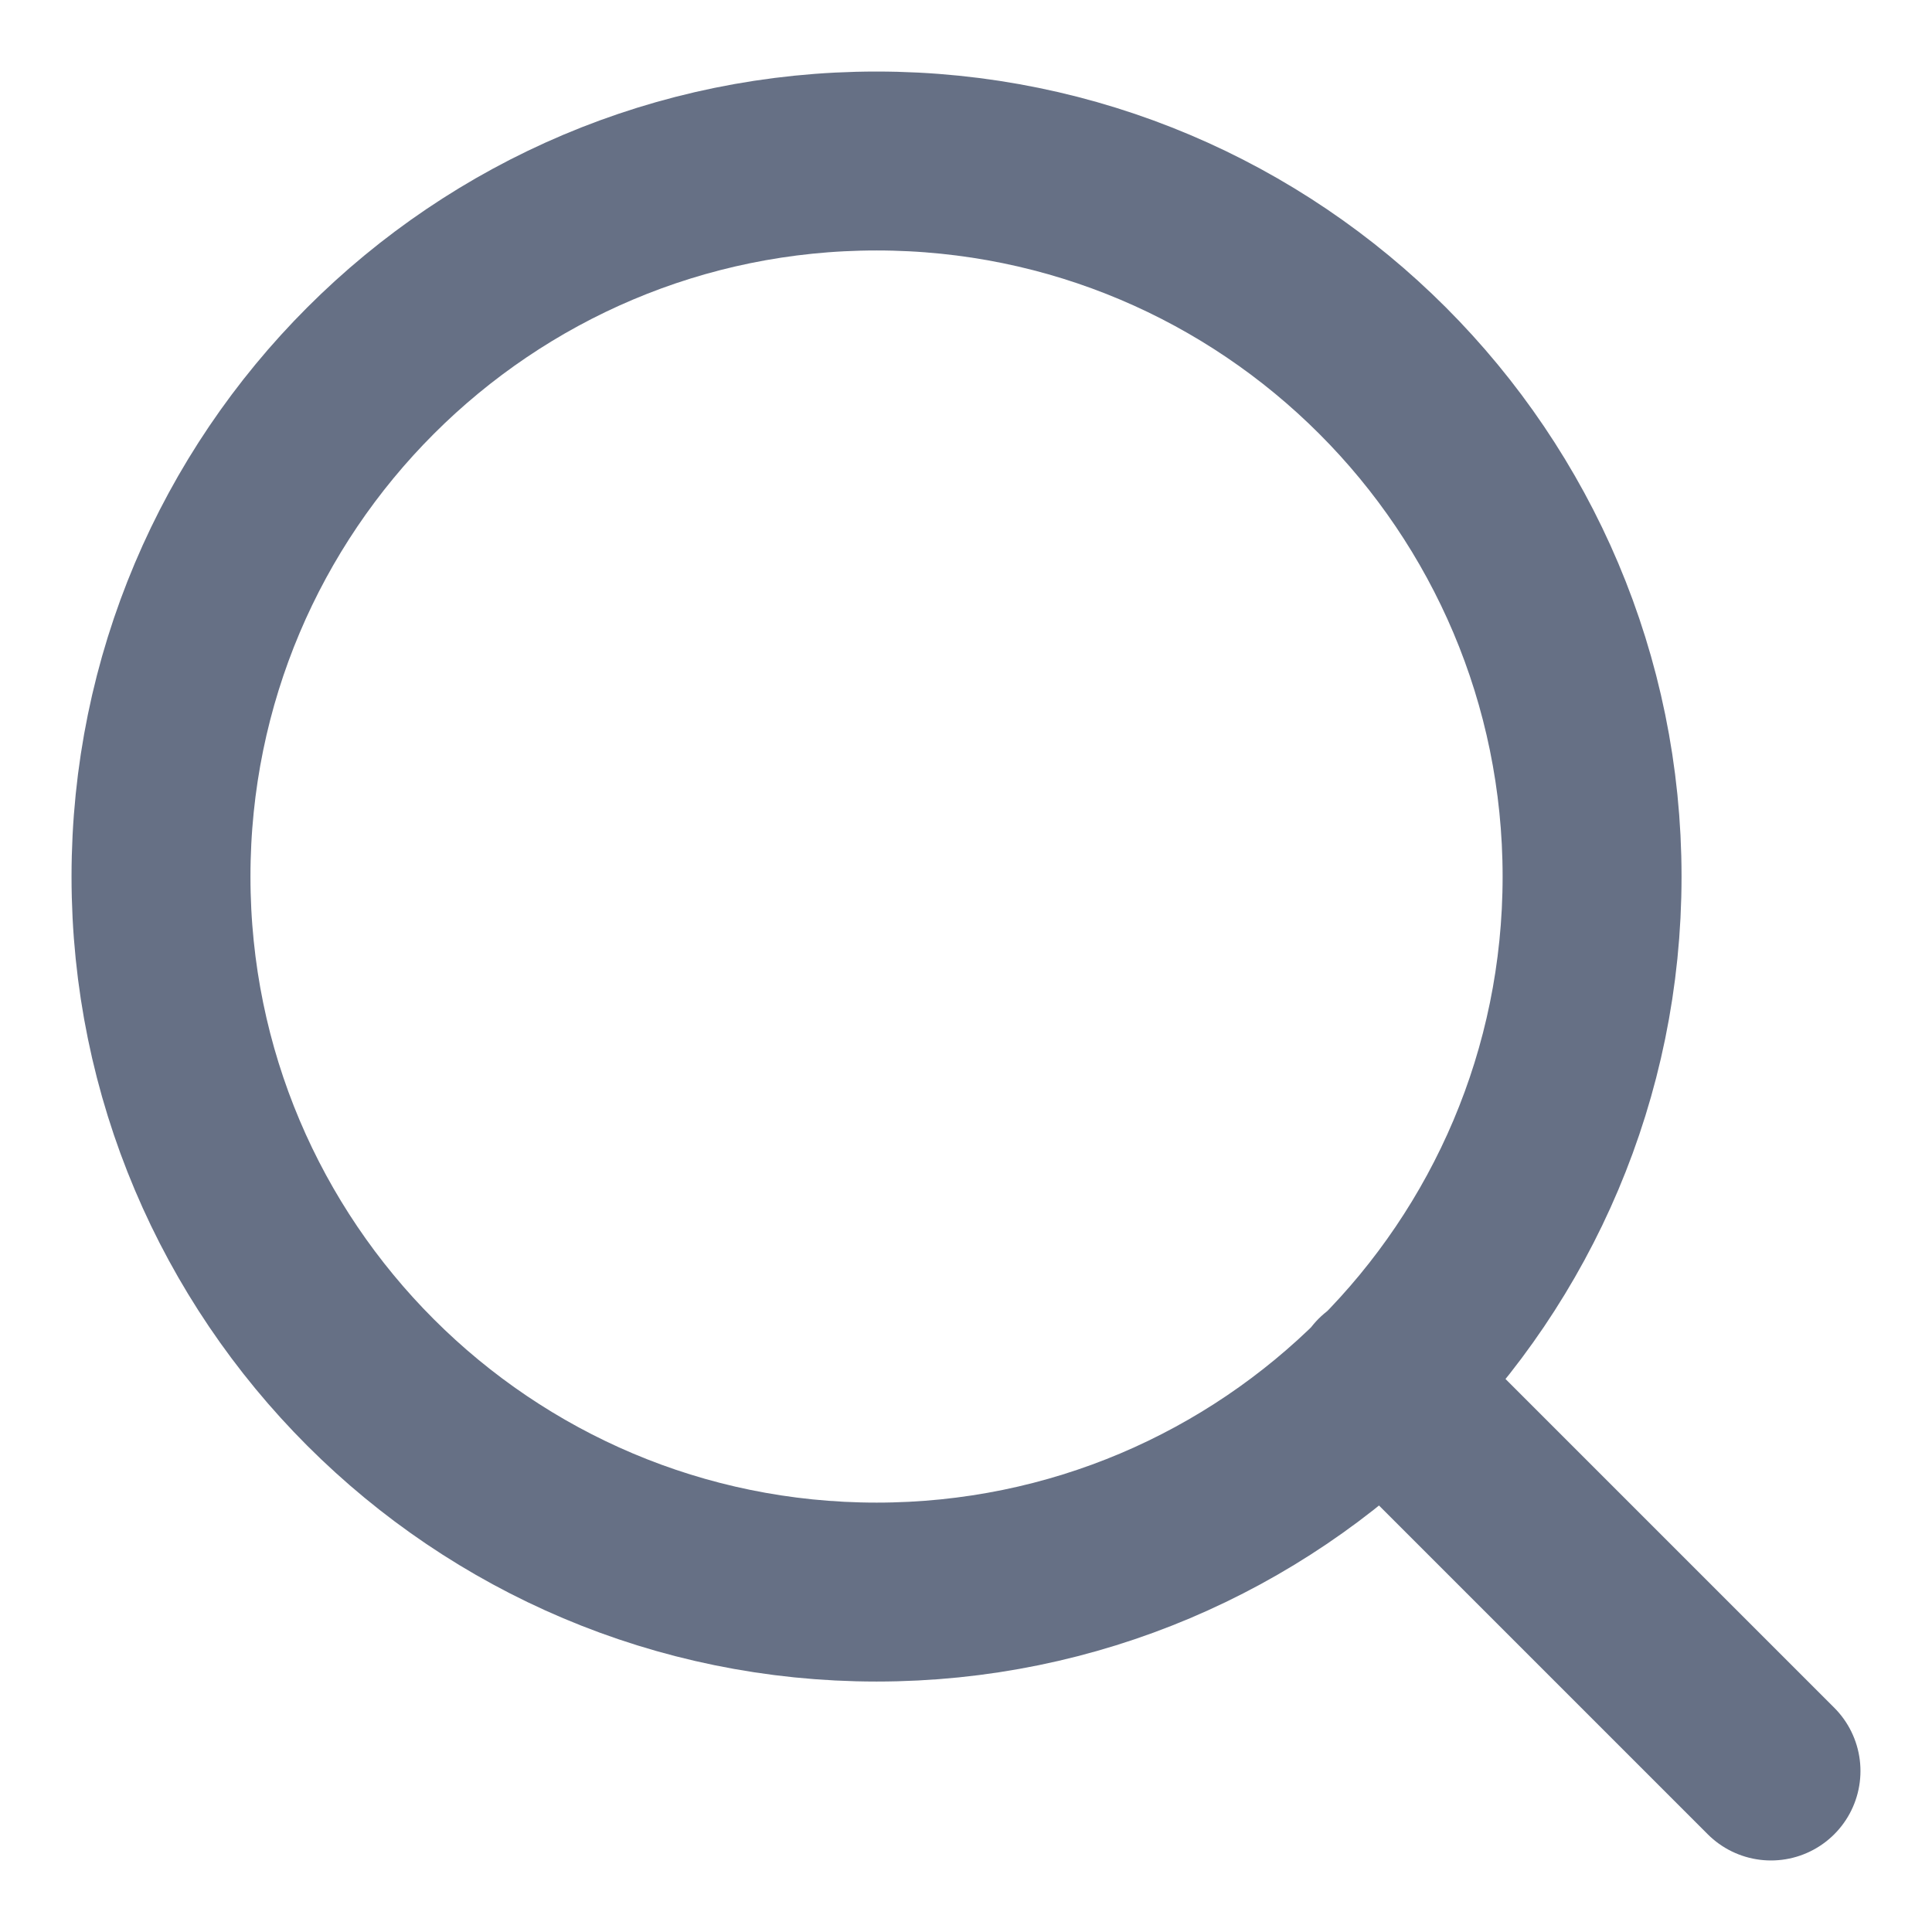
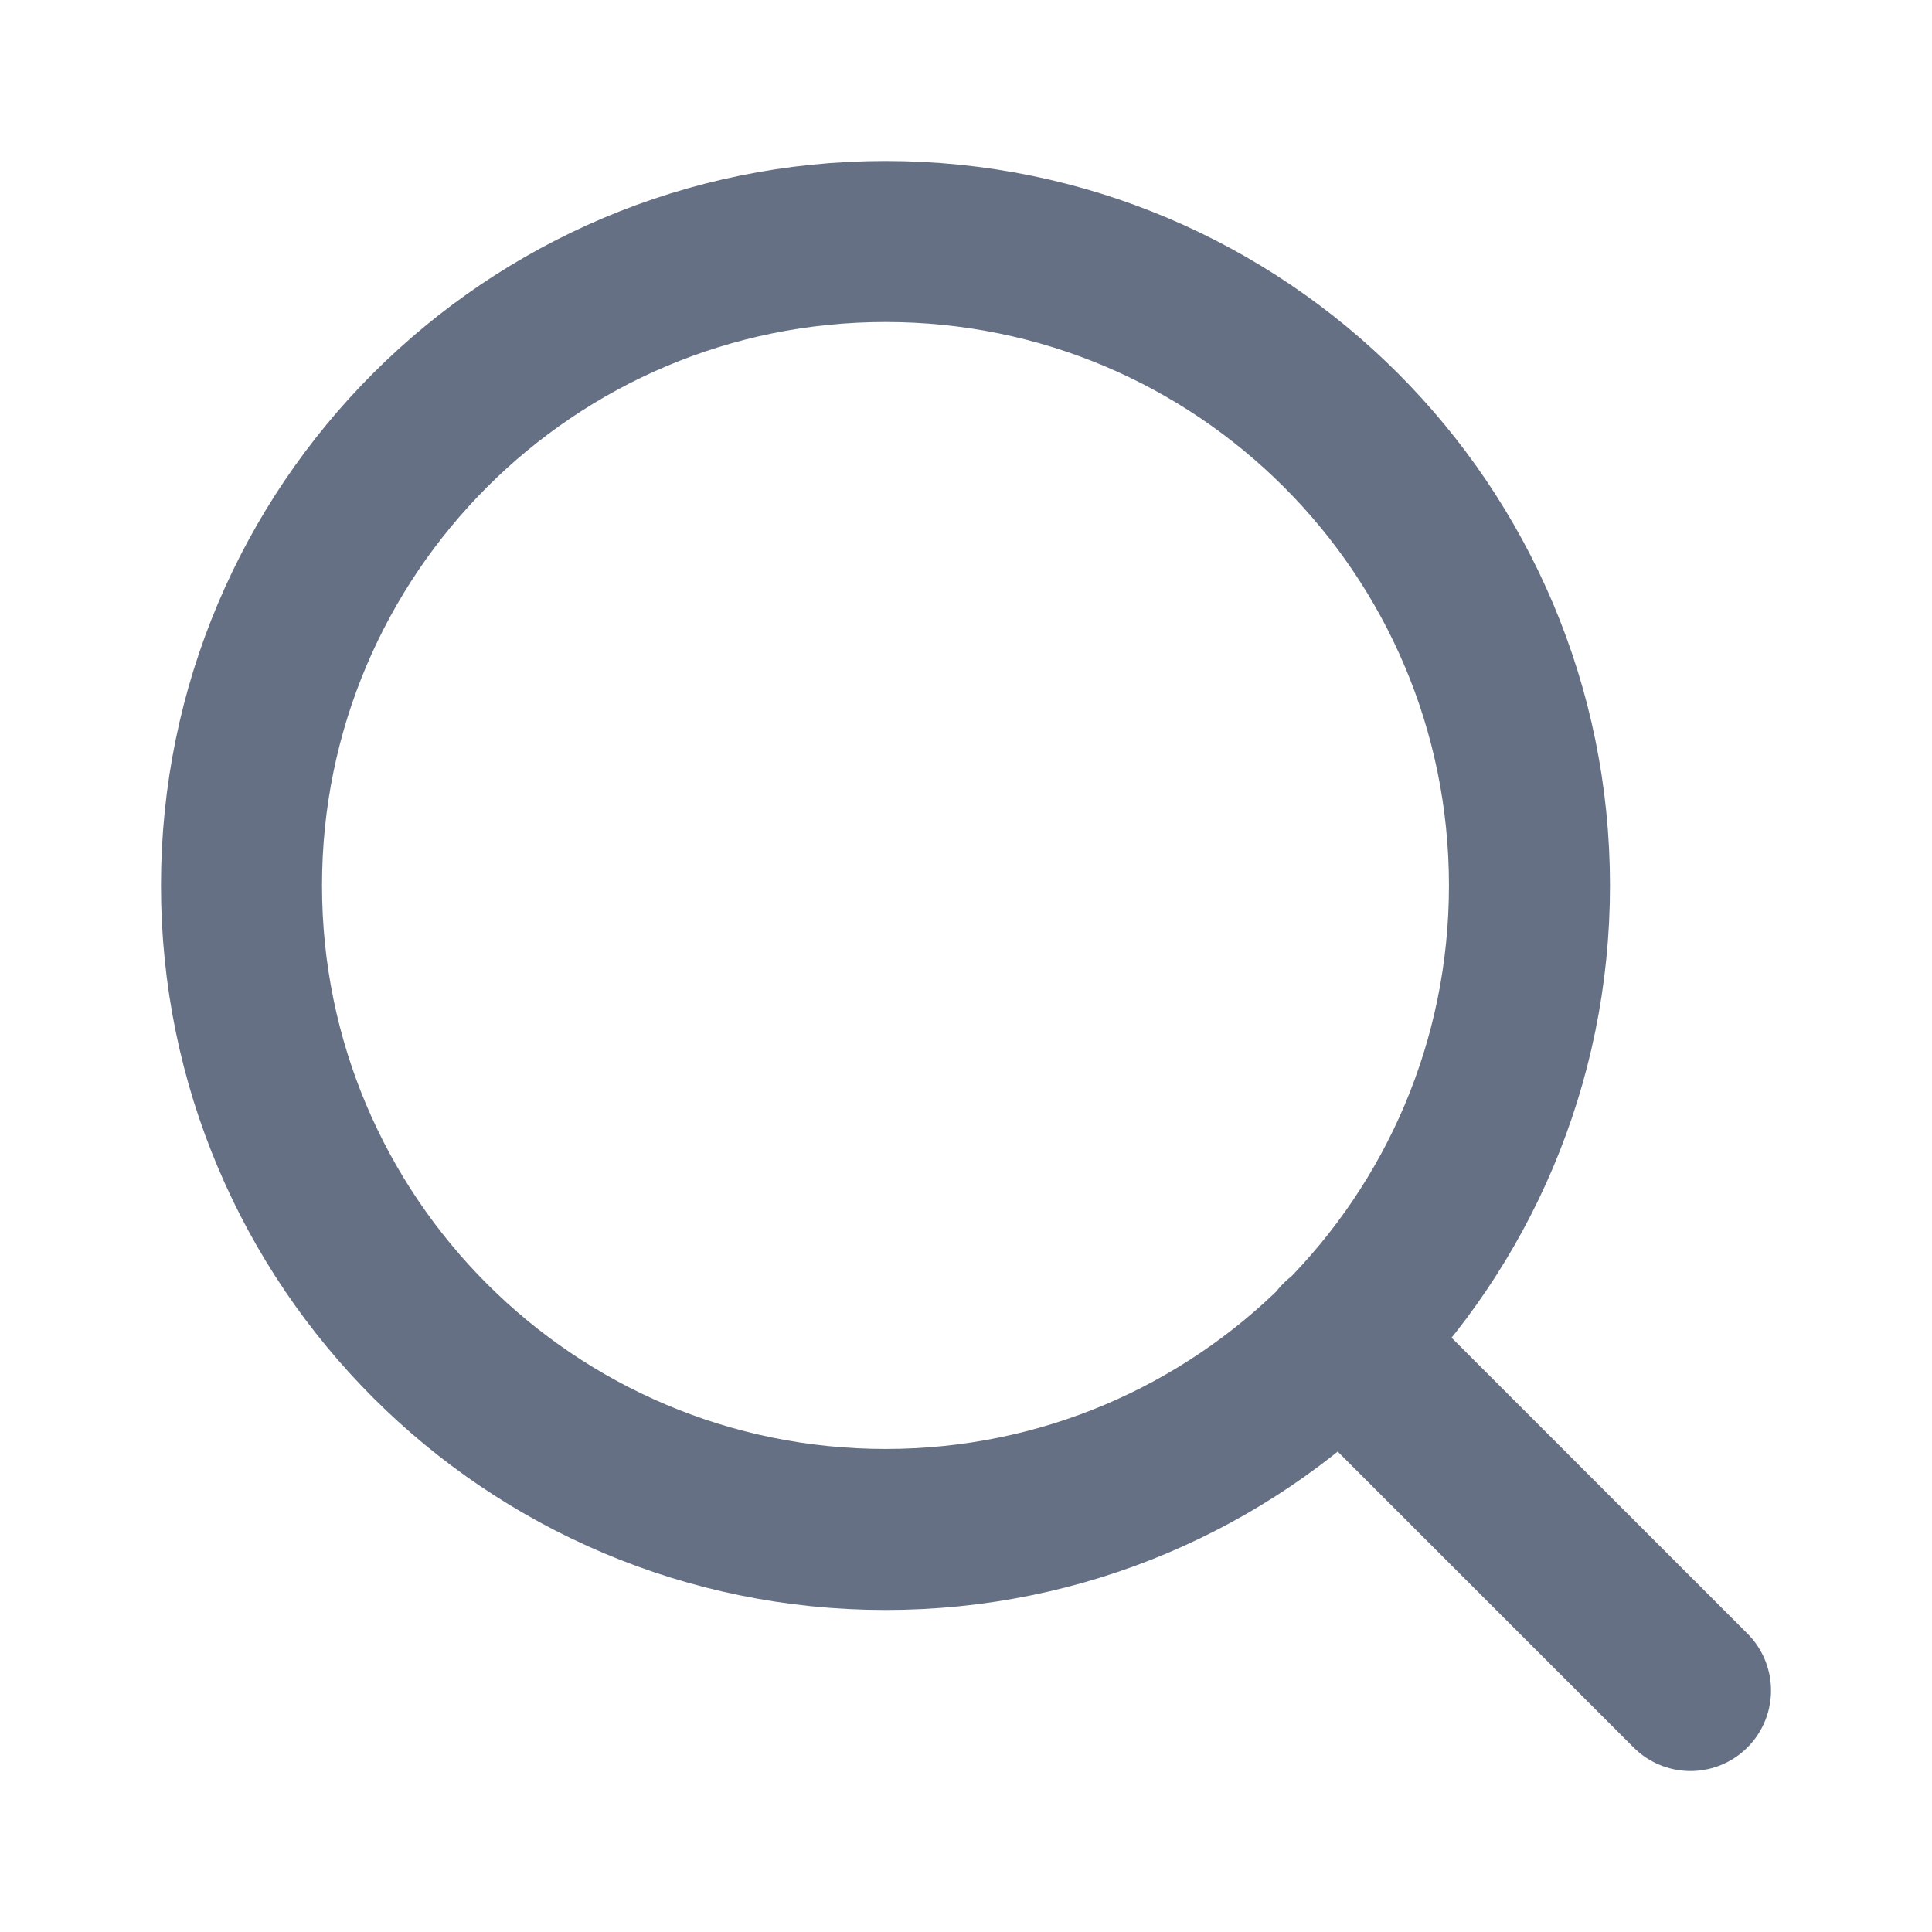
- <svg xmlns="http://www.w3.org/2000/svg" width="18" height="18" viewBox="0 0 18 18" fill="none">
-   <path d="M16.5 16.5L12.875 12.875M14.833 8.167C14.833 11.849 11.849 14.833 8.167 14.833C4.485 14.833 1.5 11.849 1.5 8.167C1.5 4.485 4.485 1.5 8.167 1.5C11.849 1.5 14.833 4.485 14.833 8.167Z" stroke="#667085" stroke-width="1.667" stroke-linecap="round" stroke-linejoin="round" />
+ <svg xmlns="http://www.w3.org/2000/svg" width="20" height="20" viewBox="0 0 20 20" fill="none">
+   <path d="M17.5 17.5L13.875 13.875M15.833 9.167C15.833 12.849 12.849 15.833 9.167 15.833C5.485 15.833 2.5 12.849 2.5 9.167C2.5 5.485 5.485 2.5 9.167 2.5C12.849 2.5 15.833 5.485 15.833 9.167Z" stroke="#667085" stroke-width="1.667" stroke-linecap="round" stroke-linejoin="round" />
</svg>
